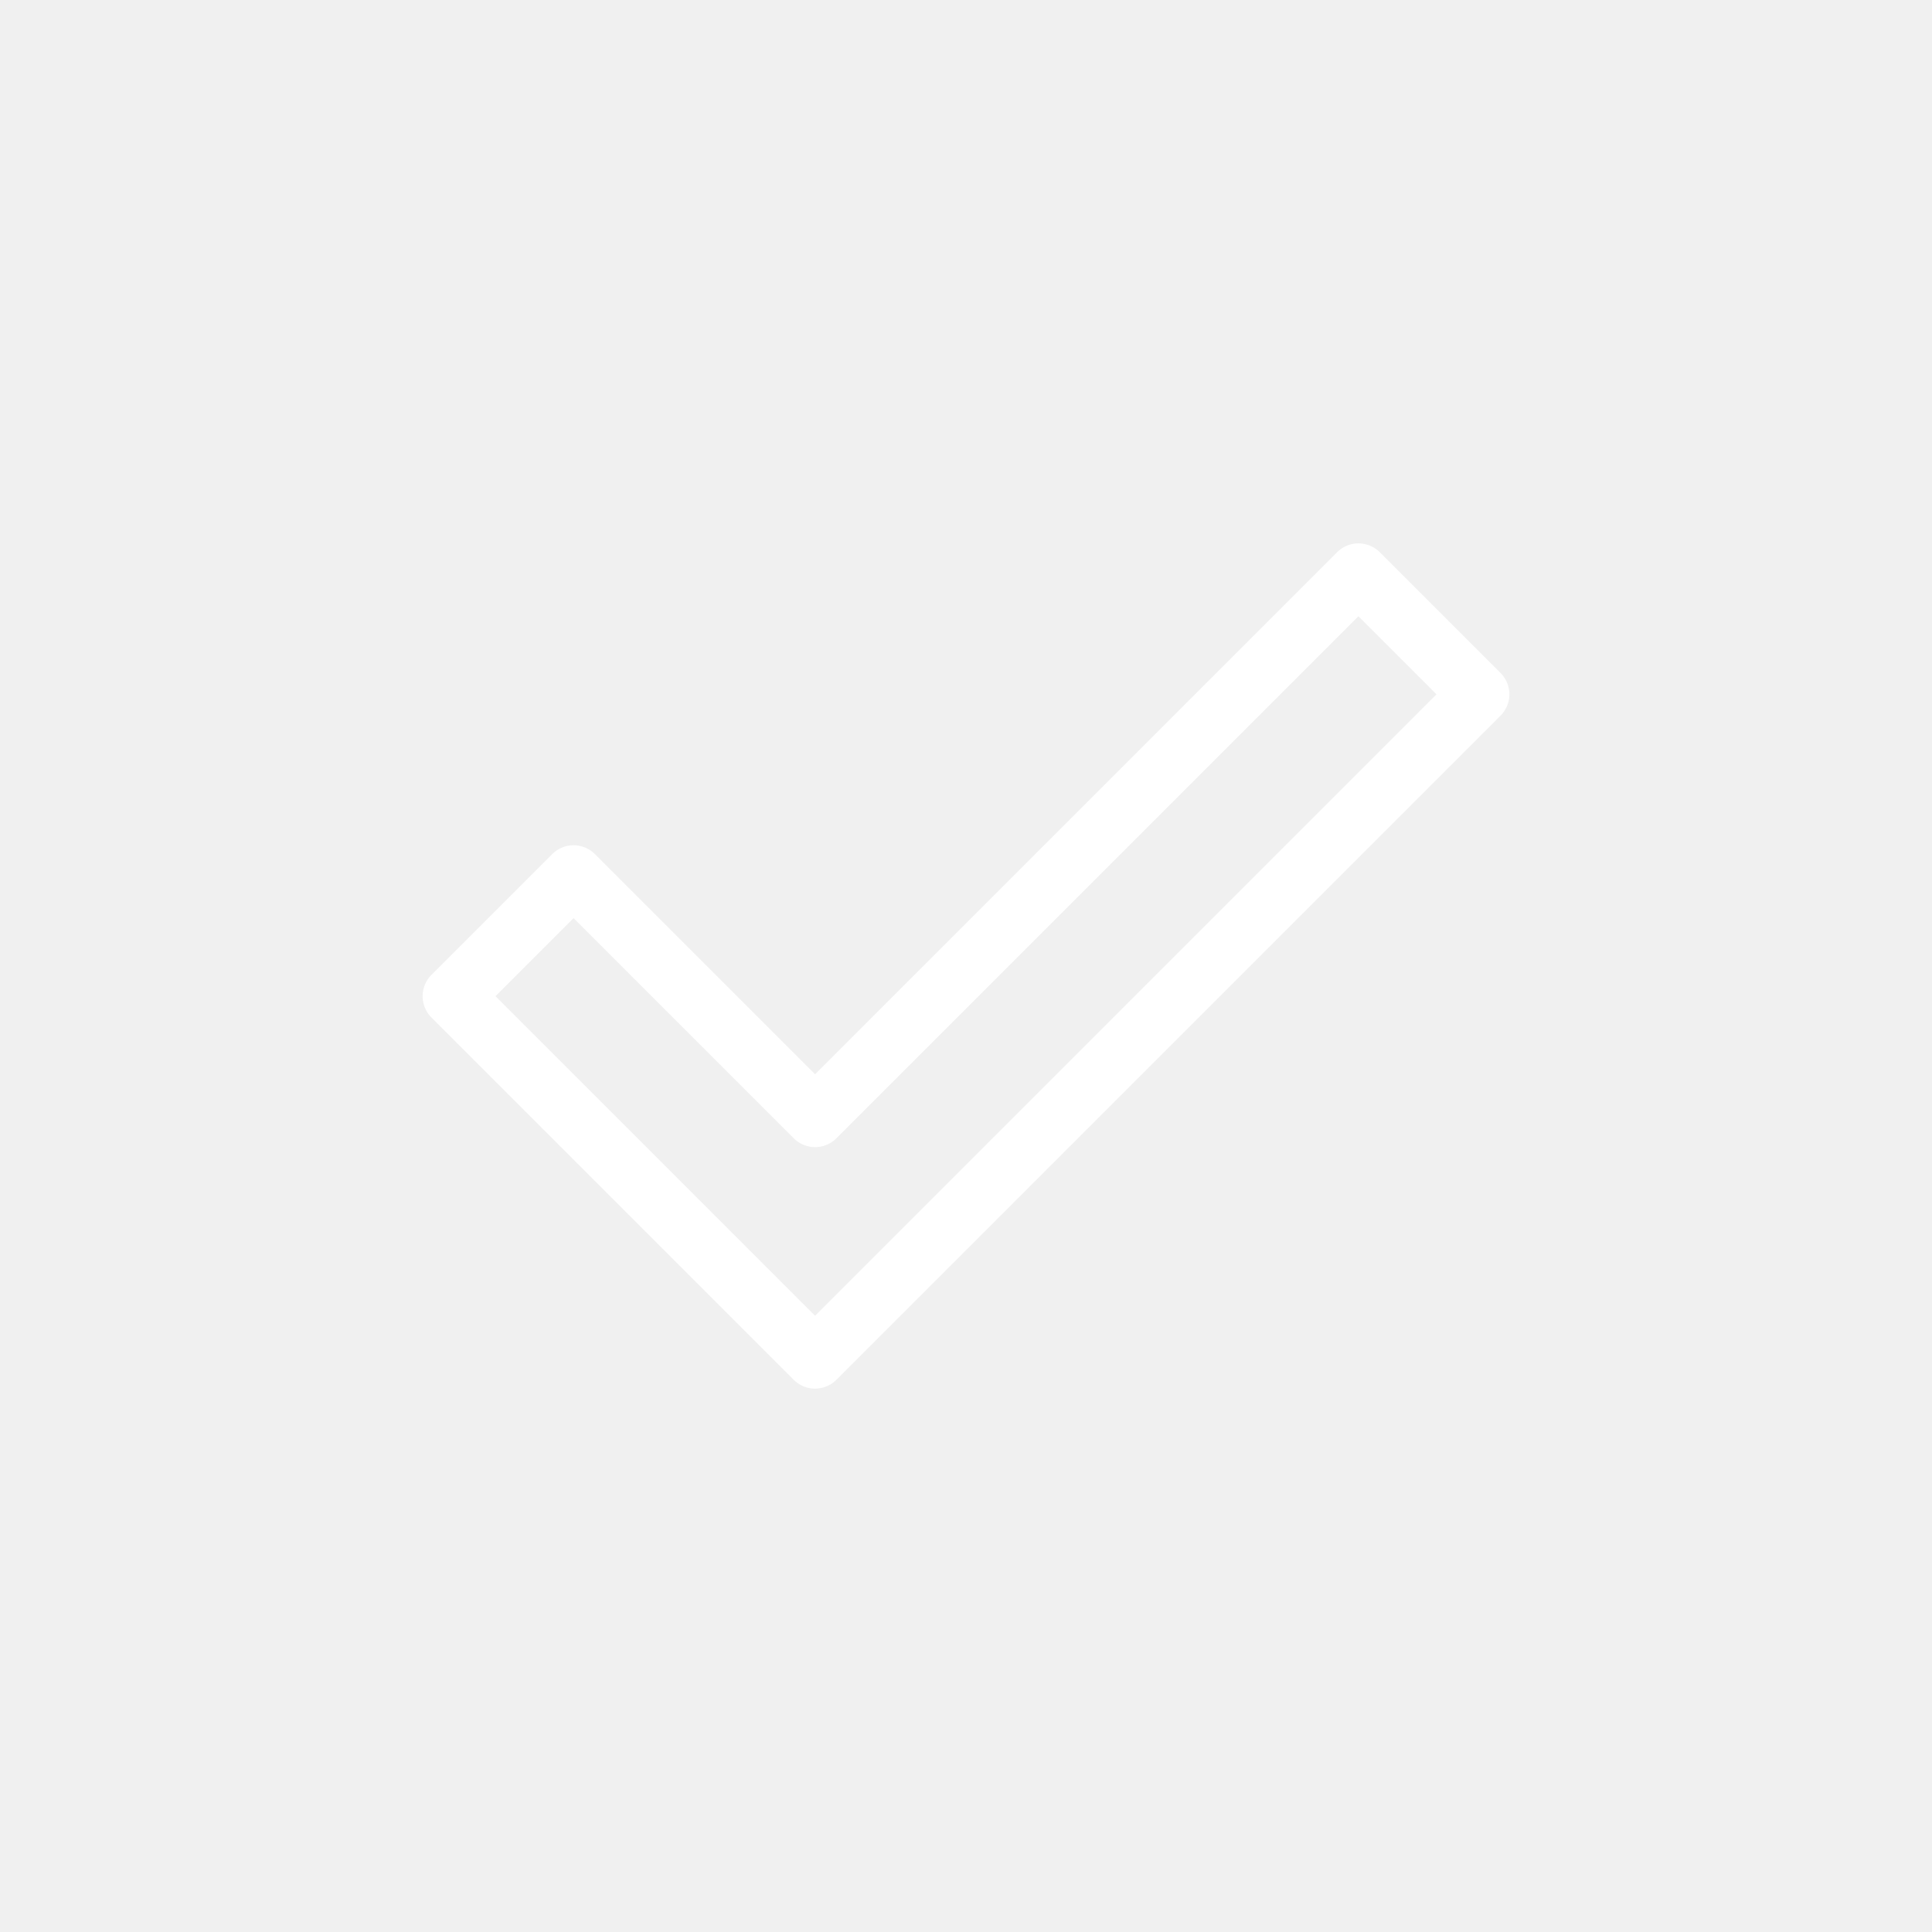
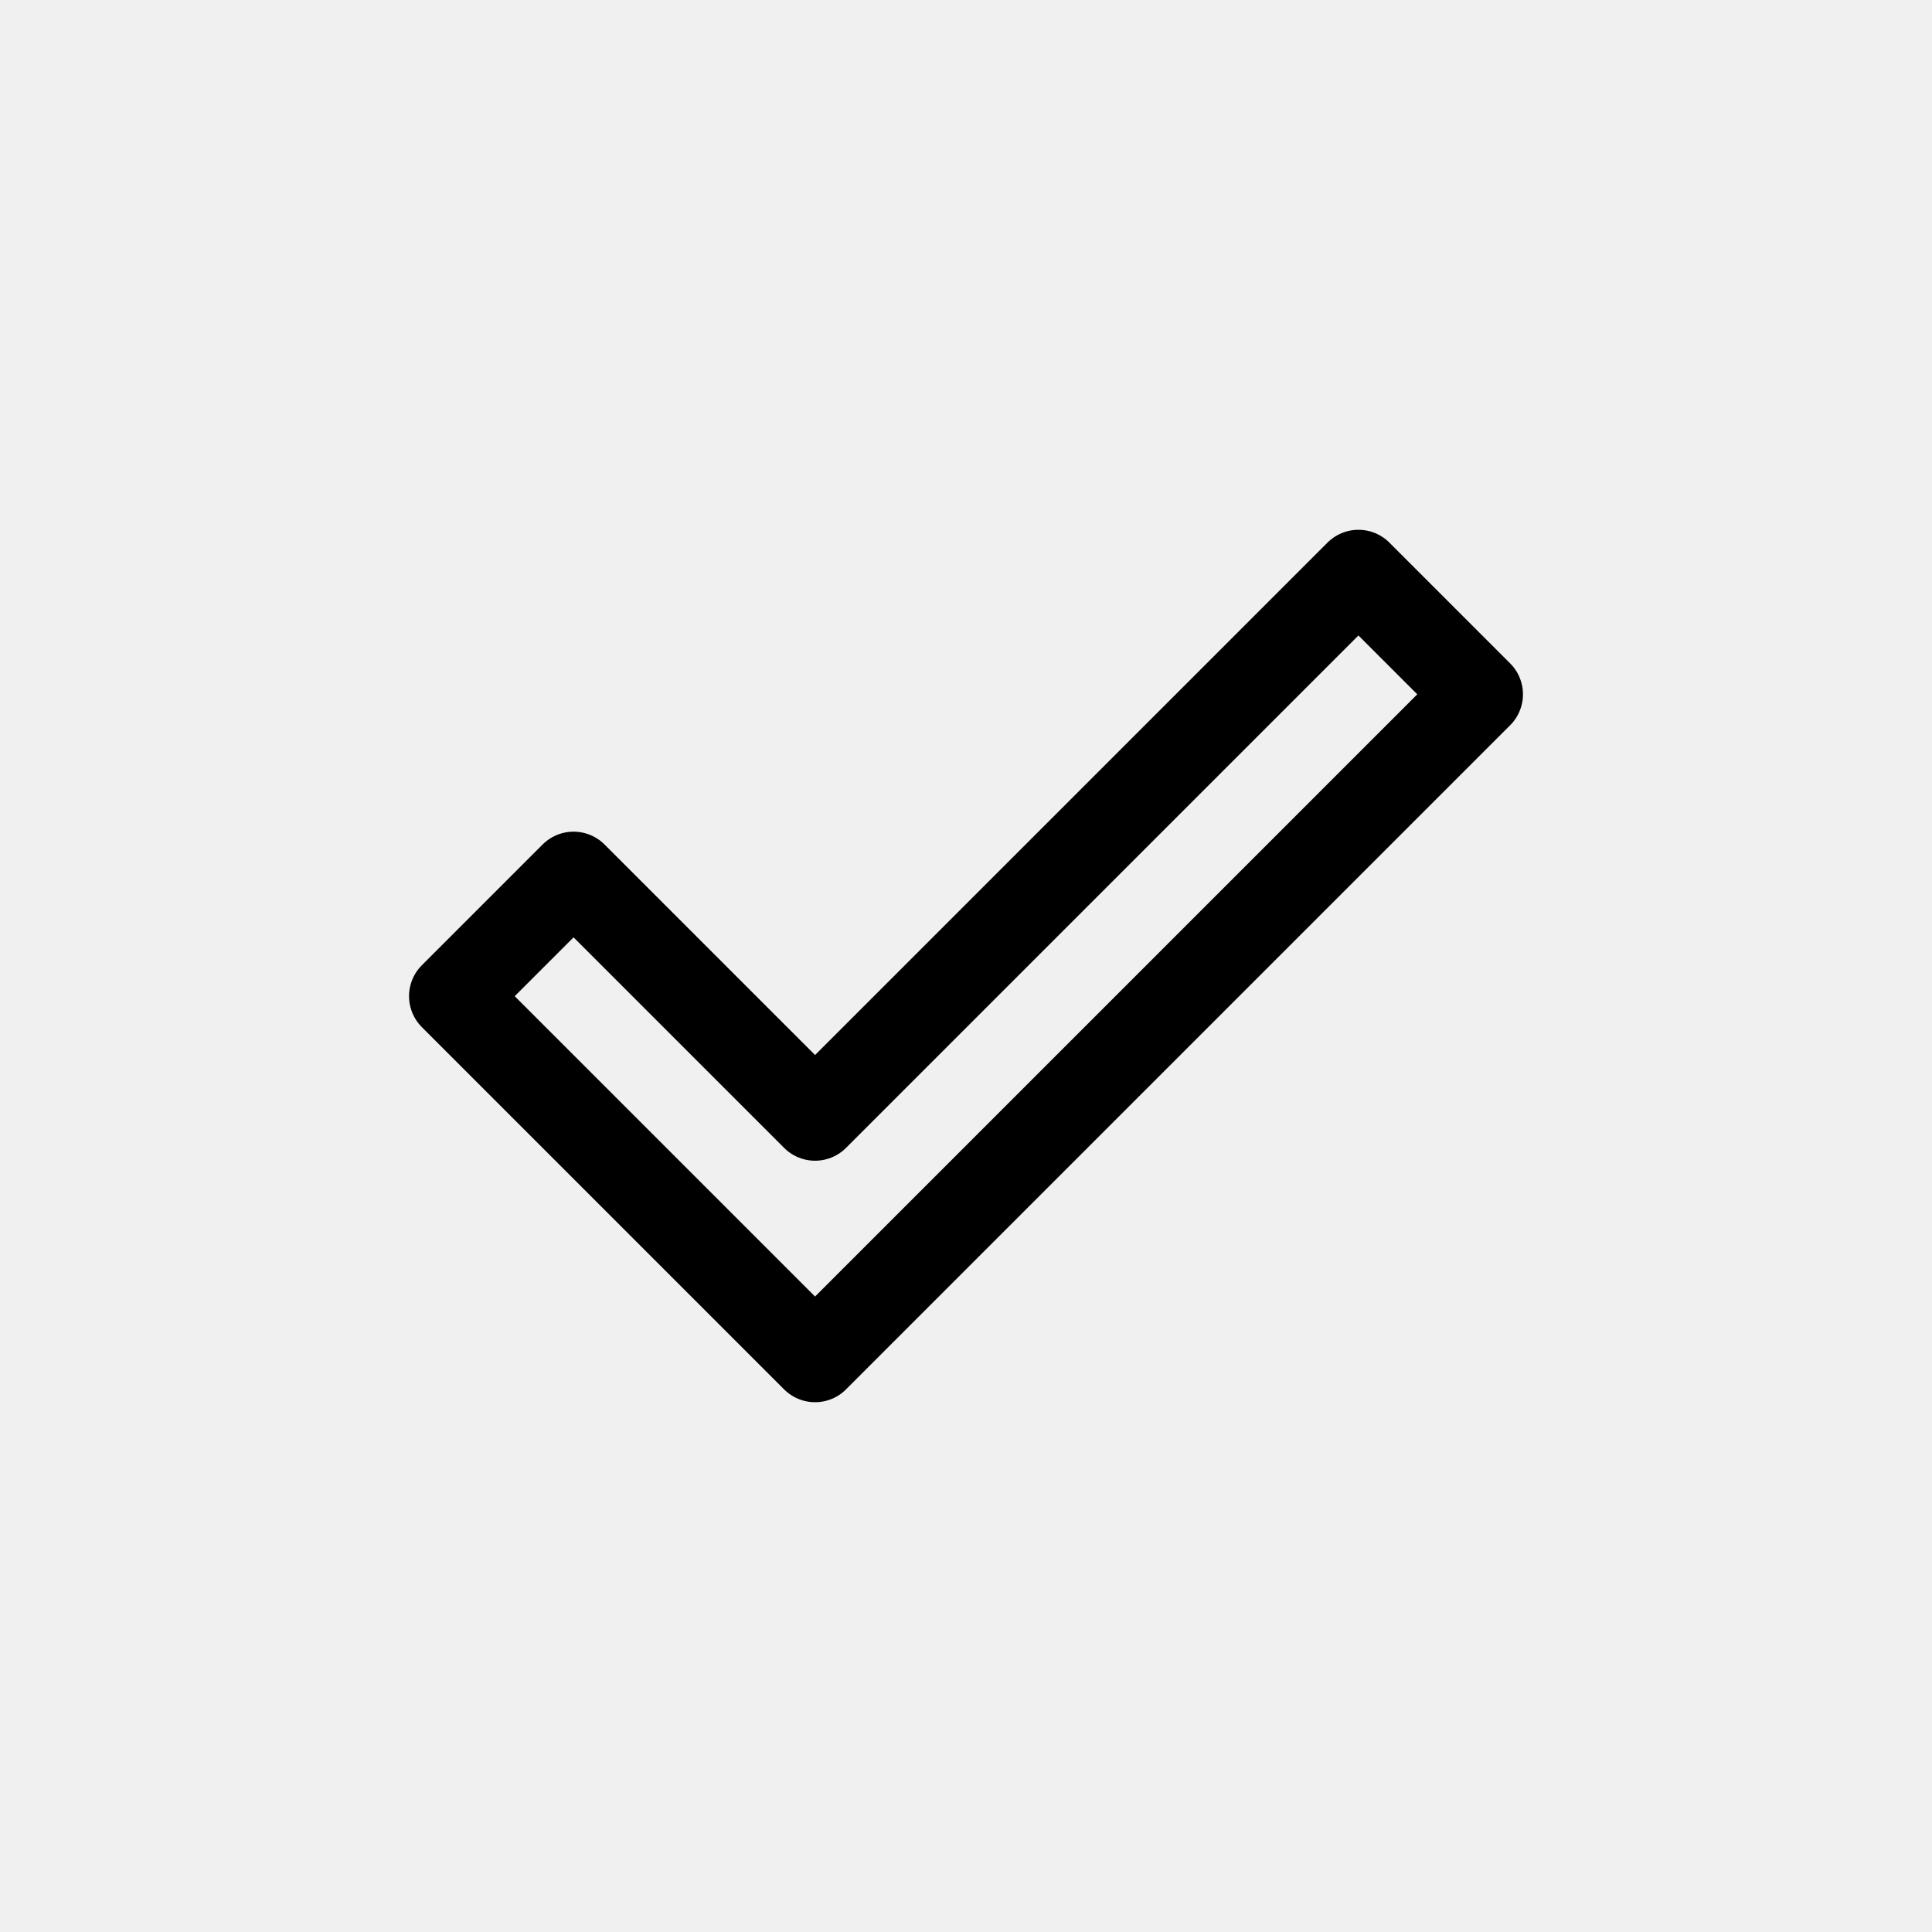
<svg xmlns="http://www.w3.org/2000/svg" id="cat-pg" viewBox="0 0 32 32">
  <defs>
-     <style>.cls-1{fill:none;stroke:#fff;stroke-linejoin:round;}</style>
+     <style>.cls-1{fill:none;stroke:#000;stroke-linejoin:round;stroke-width:1.45px;}</style>
  </defs>
  <polygon class="cls-1" points="7.5 16.5 9.5 14.5 13.5 18.5 22.5 9.5 24.5 11.5 13.5 22.5 7.5 16.5" />
</svg>
